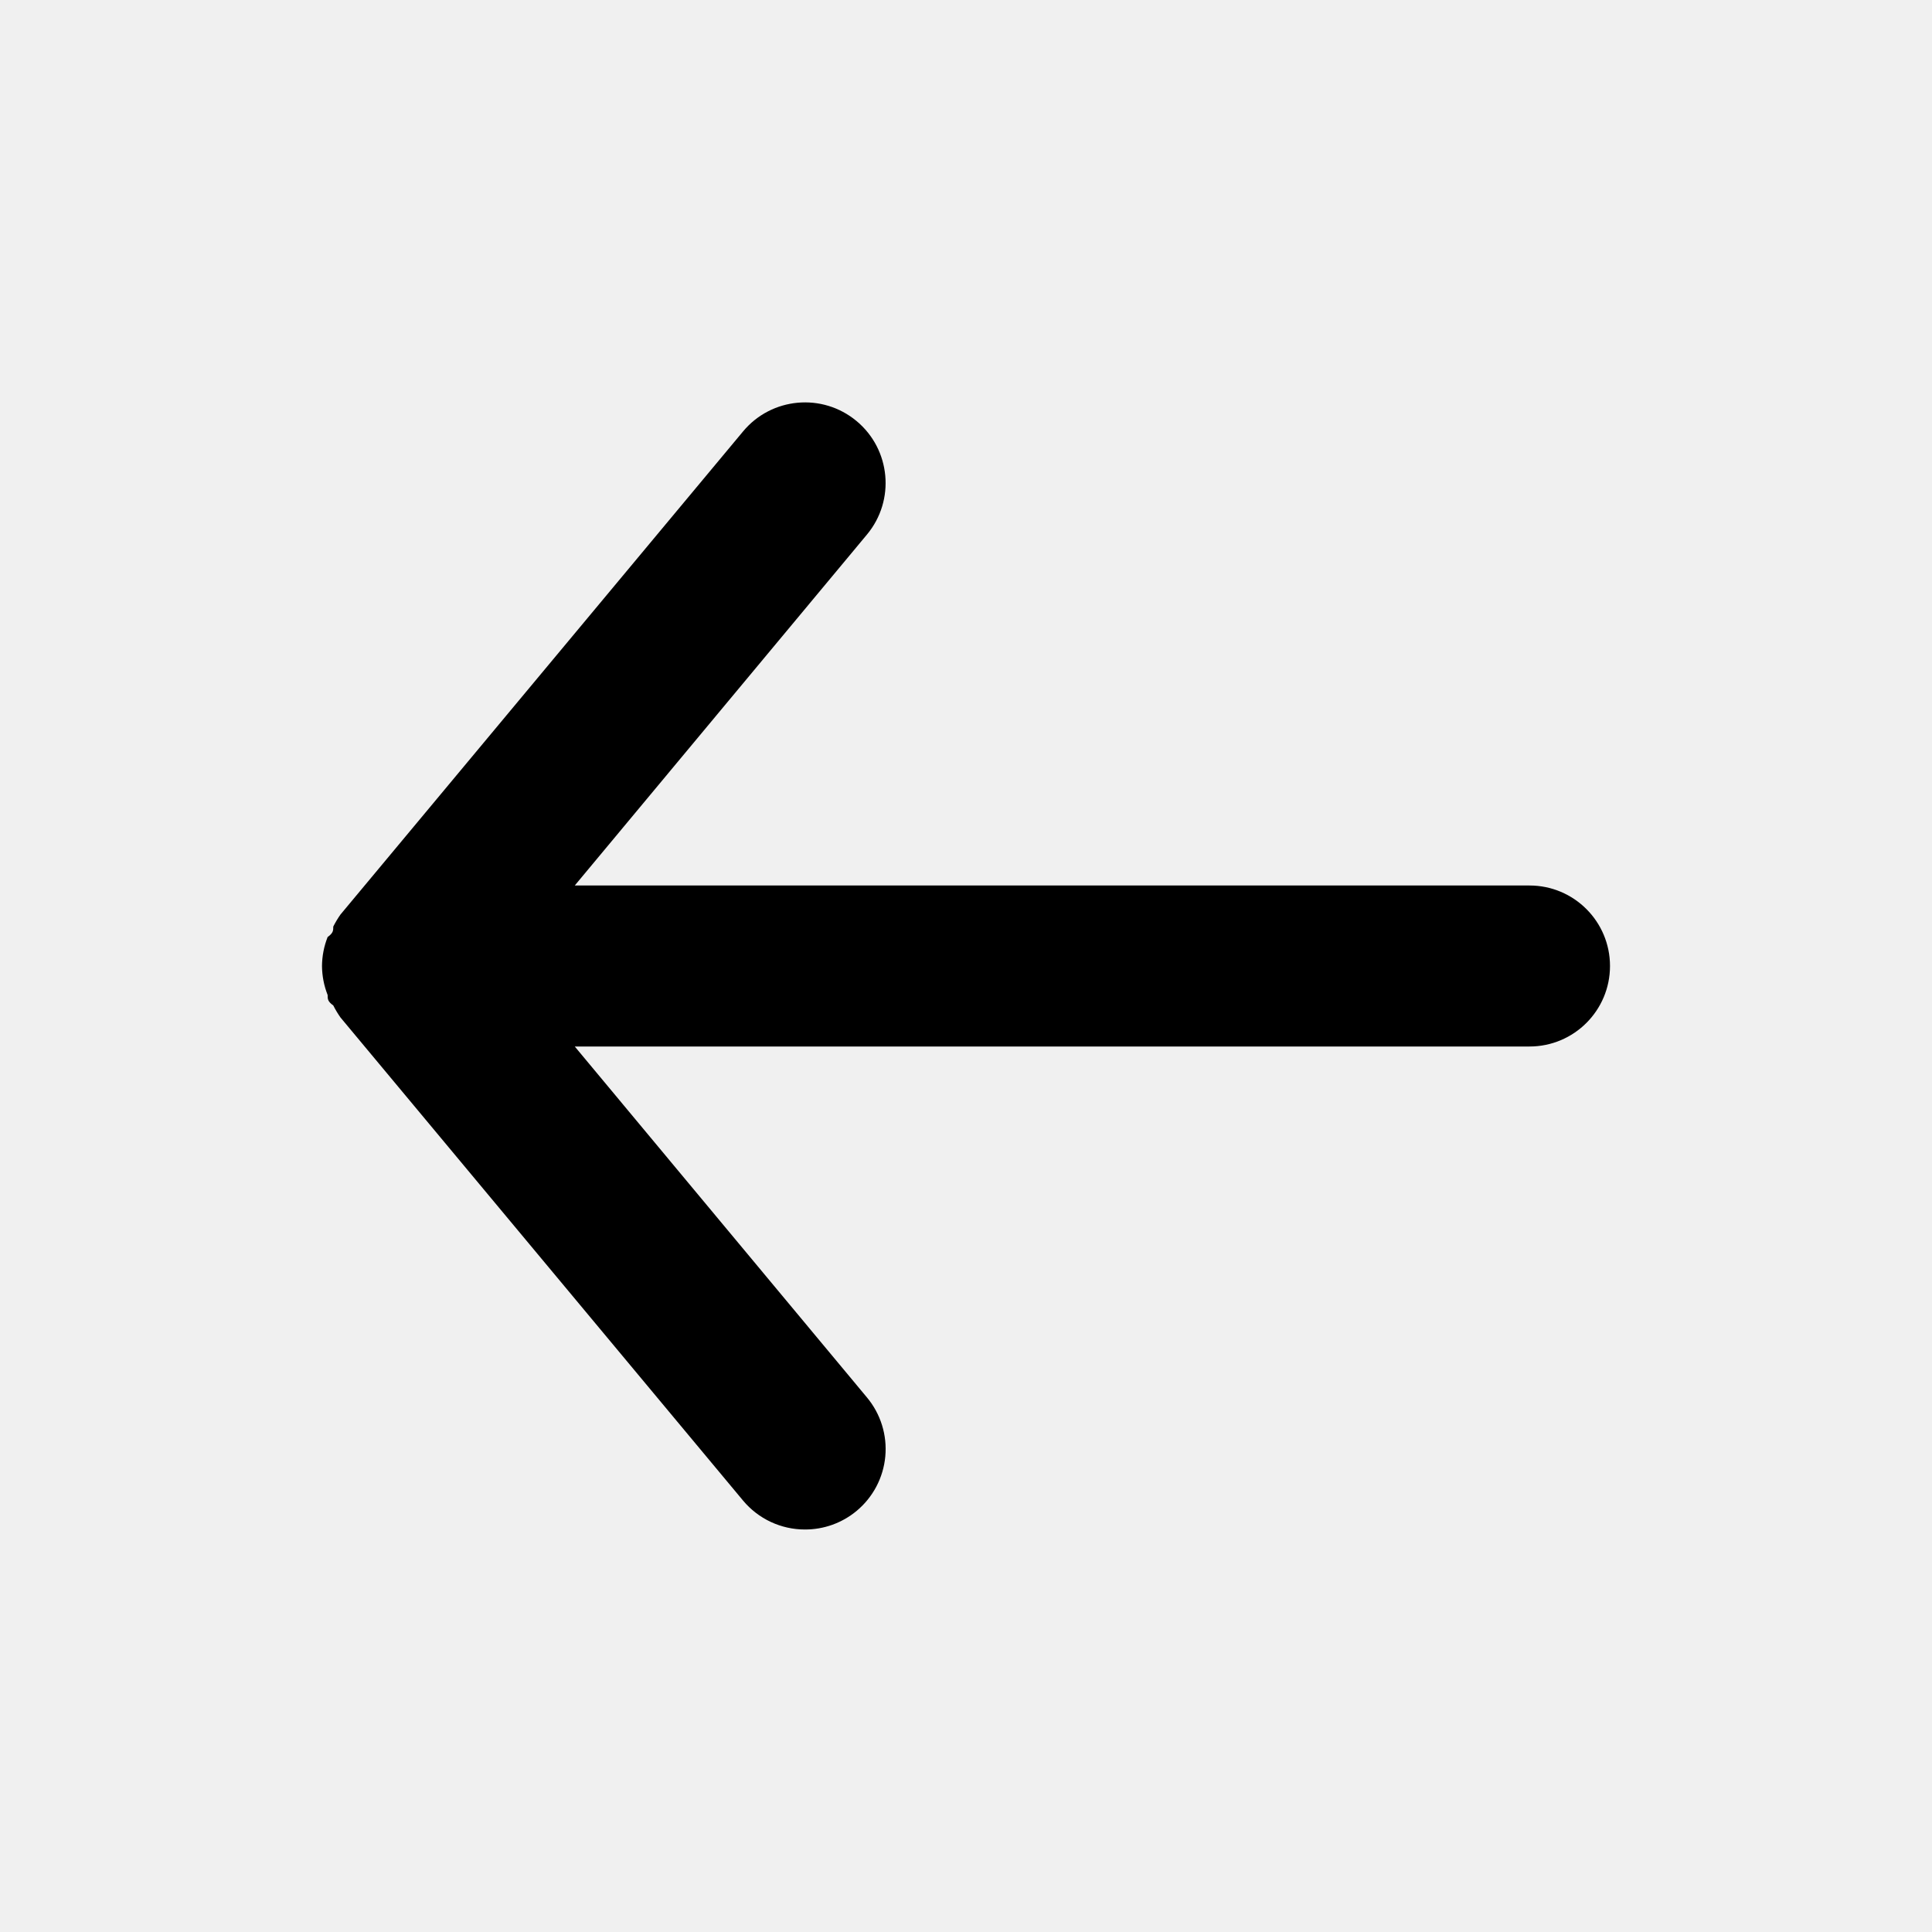
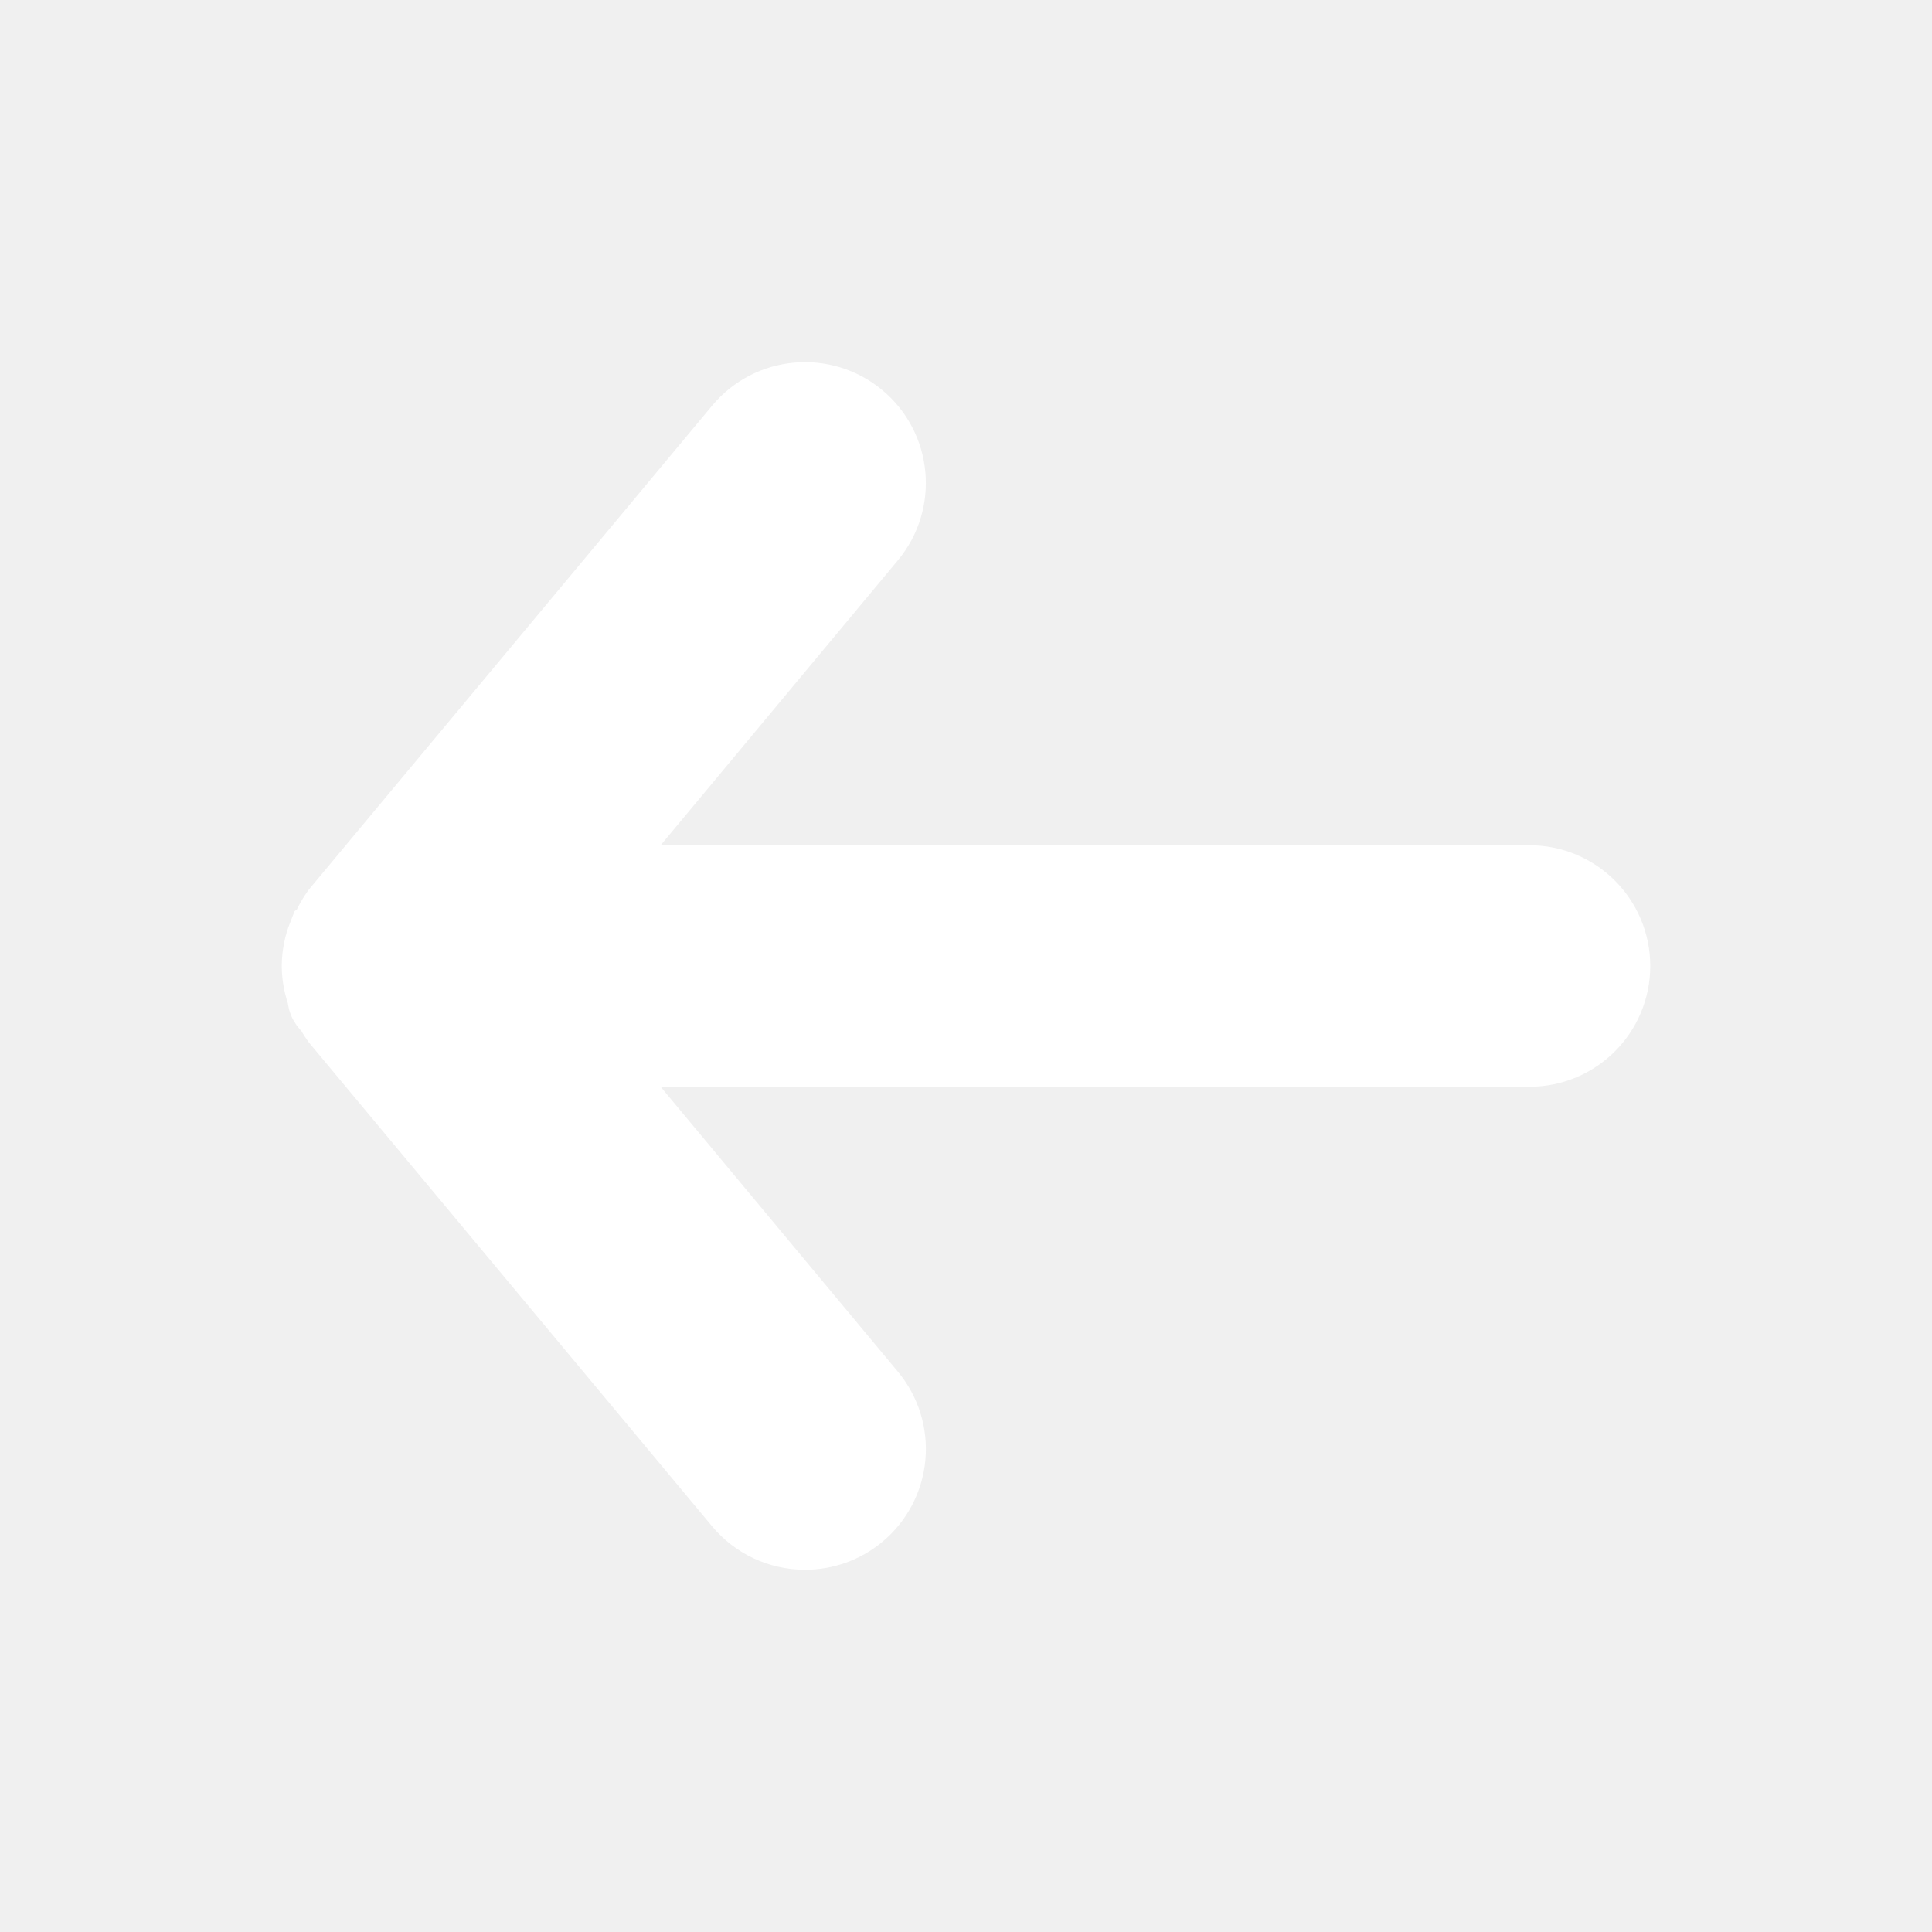
<svg xmlns="http://www.w3.org/2000/svg" viewBox="0 0 24 24">
-   <path d="m0 0h24v24h-24z" opacity="0" transform="matrix(0 1 -1 0 24 0)" />
-   <path d="m19 11h-11.86l3.63-4.36a1 1 0 1 0 -1.54-1.28l-5 6a1.19 1.19 0 0 0 -.09.15c0 .05 0 .08-.07.13a1 1 0 0 0 -.07.36 1 1 0 0 0 .07.36c0 .05 0 .08.07.13a1.19 1.19 0 0 0 .09.15l5 6a1 1 0 0 0 .77.36 1 1 0 0 0 .64-.23 1 1 0 0 0 .13-1.41l-3.63-4.36h11.86a1 1 0 0 0 0-2z" />
+   <path d="m0 0h24v24h-24z" opacity="0" stroke="#ffffff" transform="matrix(0 1 -1 0 24 0)" />
+   <path d="m19 11h-11.86l3.63-4.36a1 1 0 1 0 -1.54-1.28l-5 6a1.19 1.19 0 0 0 -.09.15c0 .05 0 .08-.07.13a1 1 0 0 0 -.07.36 1 1 0 0 0 .07.36c0 .05 0 .08.07.13a1.19 1.19 0 0 0 .09.15l5 6a1 1 0 0 0 .77.36 1 1 0 0 0 .64-.23 1 1 0 0 0 .13-1.41l-3.63-4.36h11.86a1 1 0 0 0 0-2z" stroke="#ffffff" fill="#ffffff" />
</svg>
